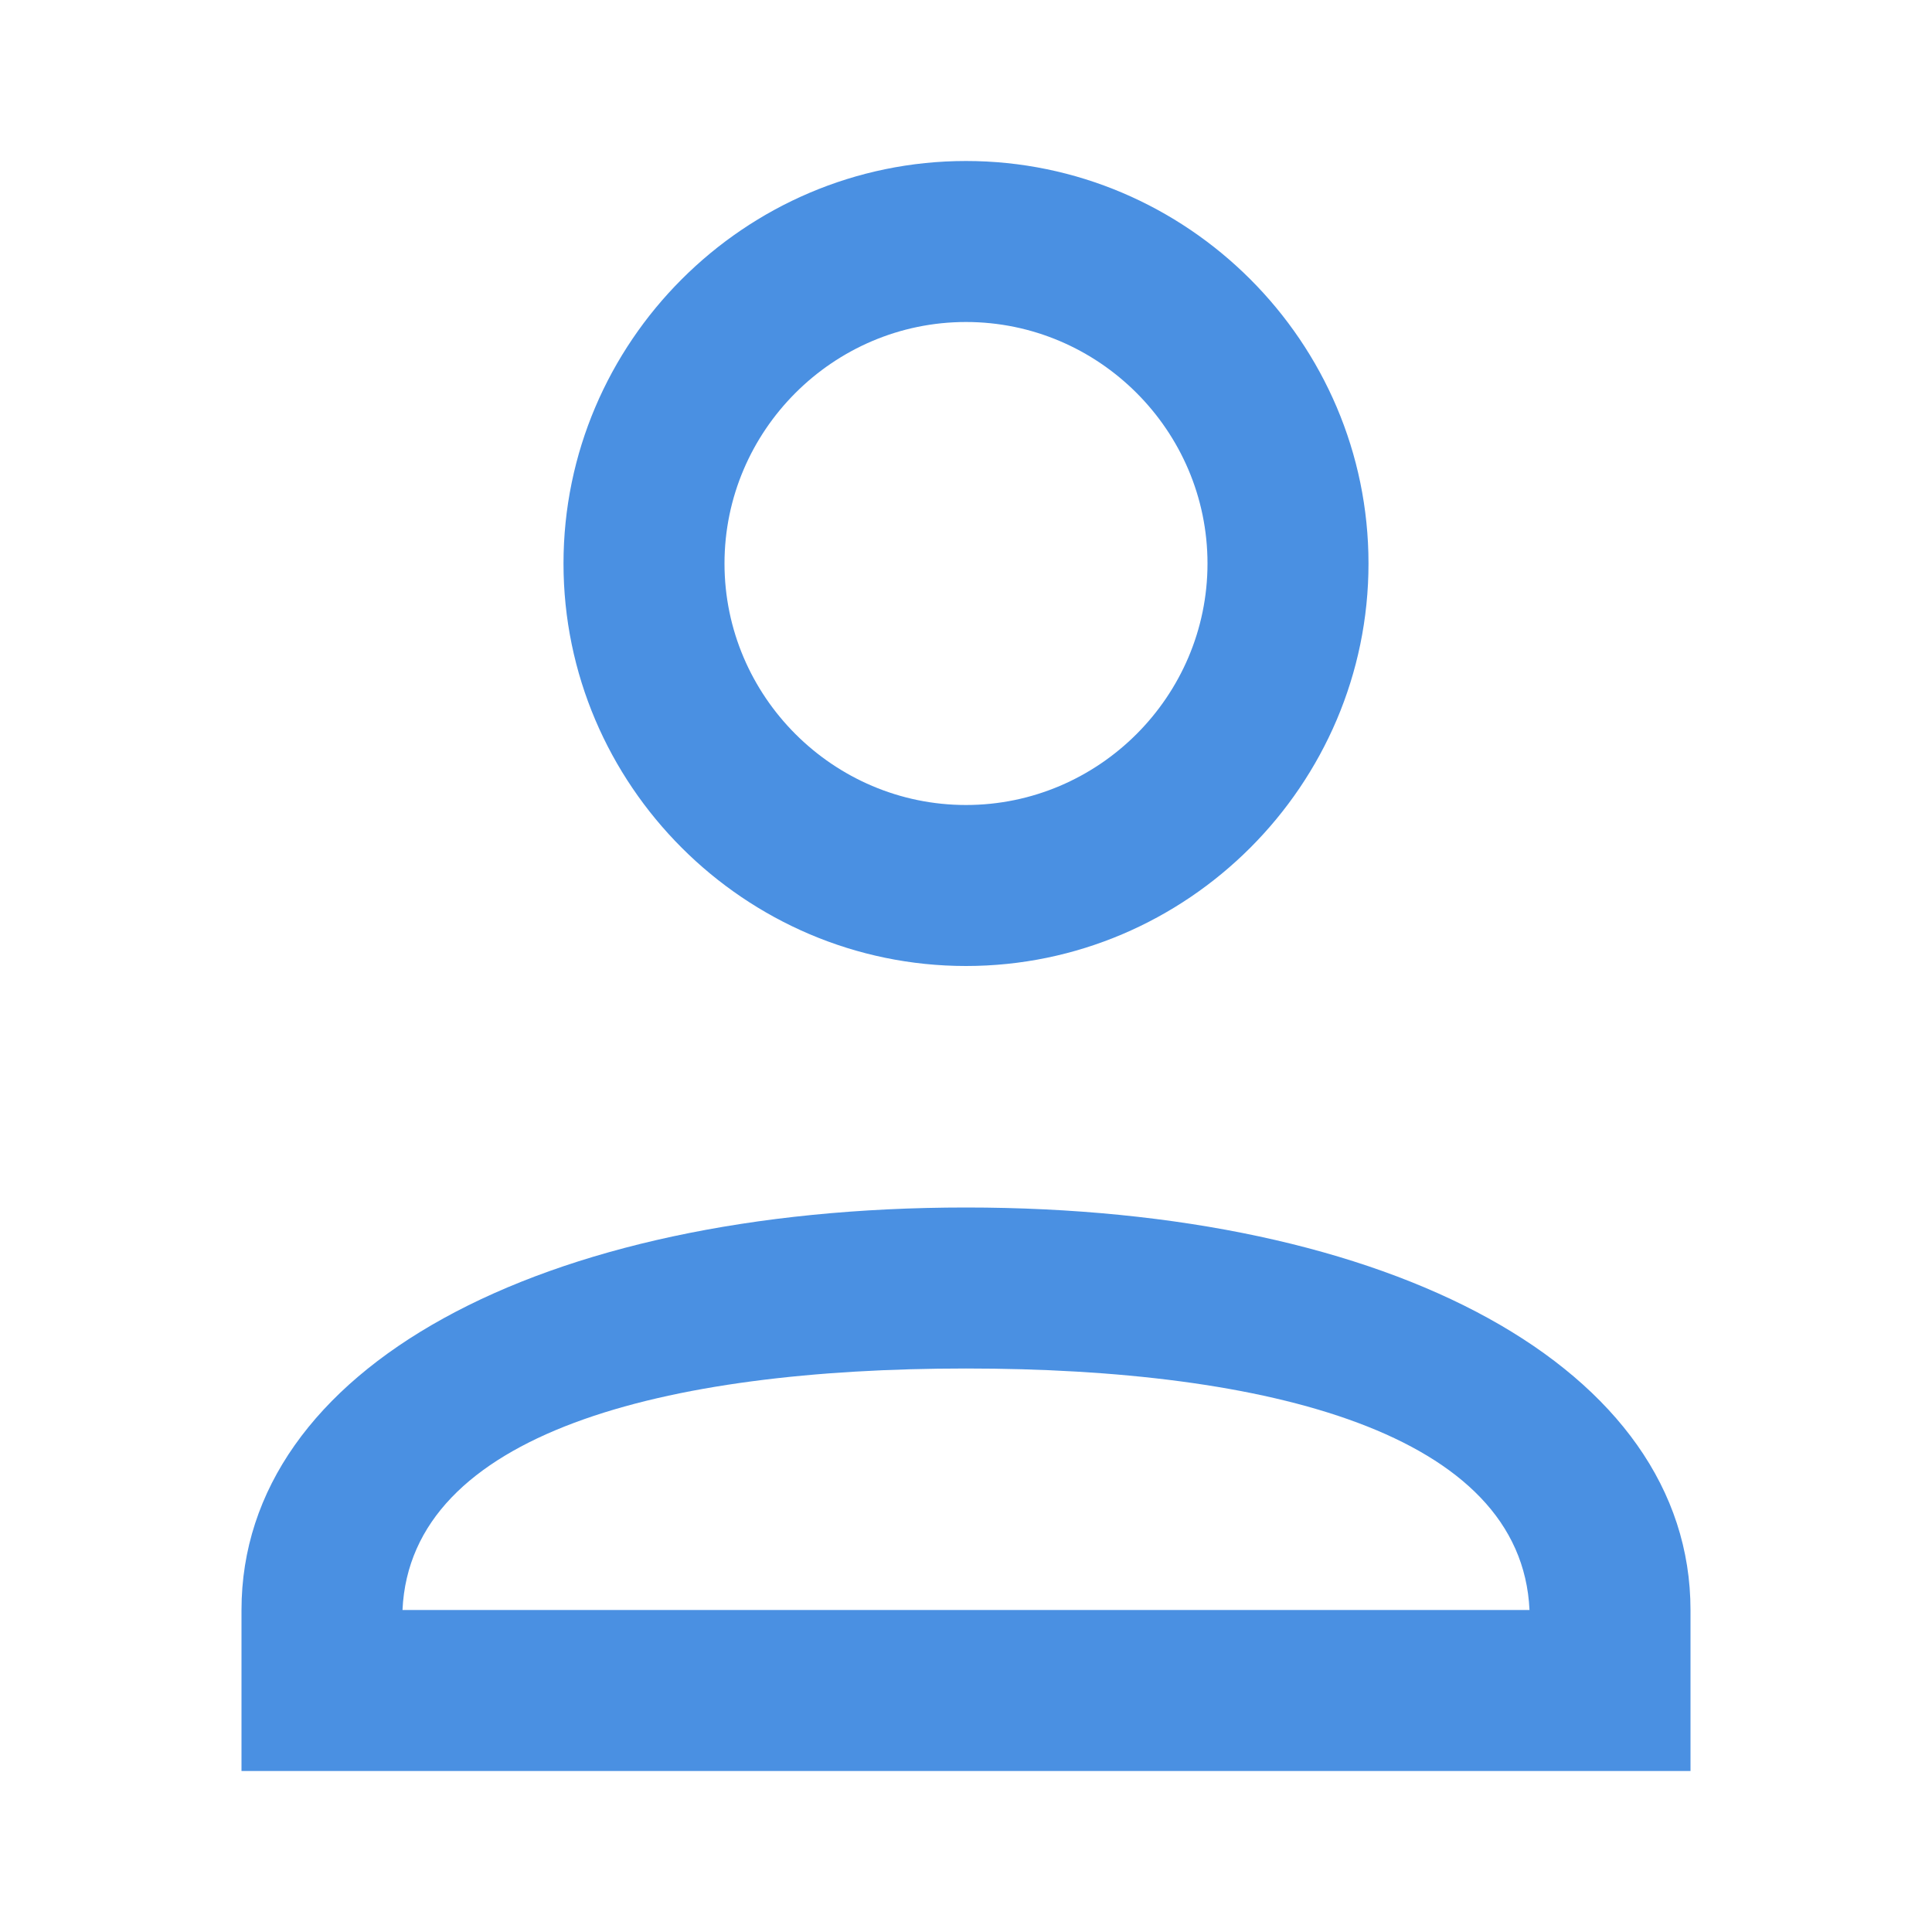
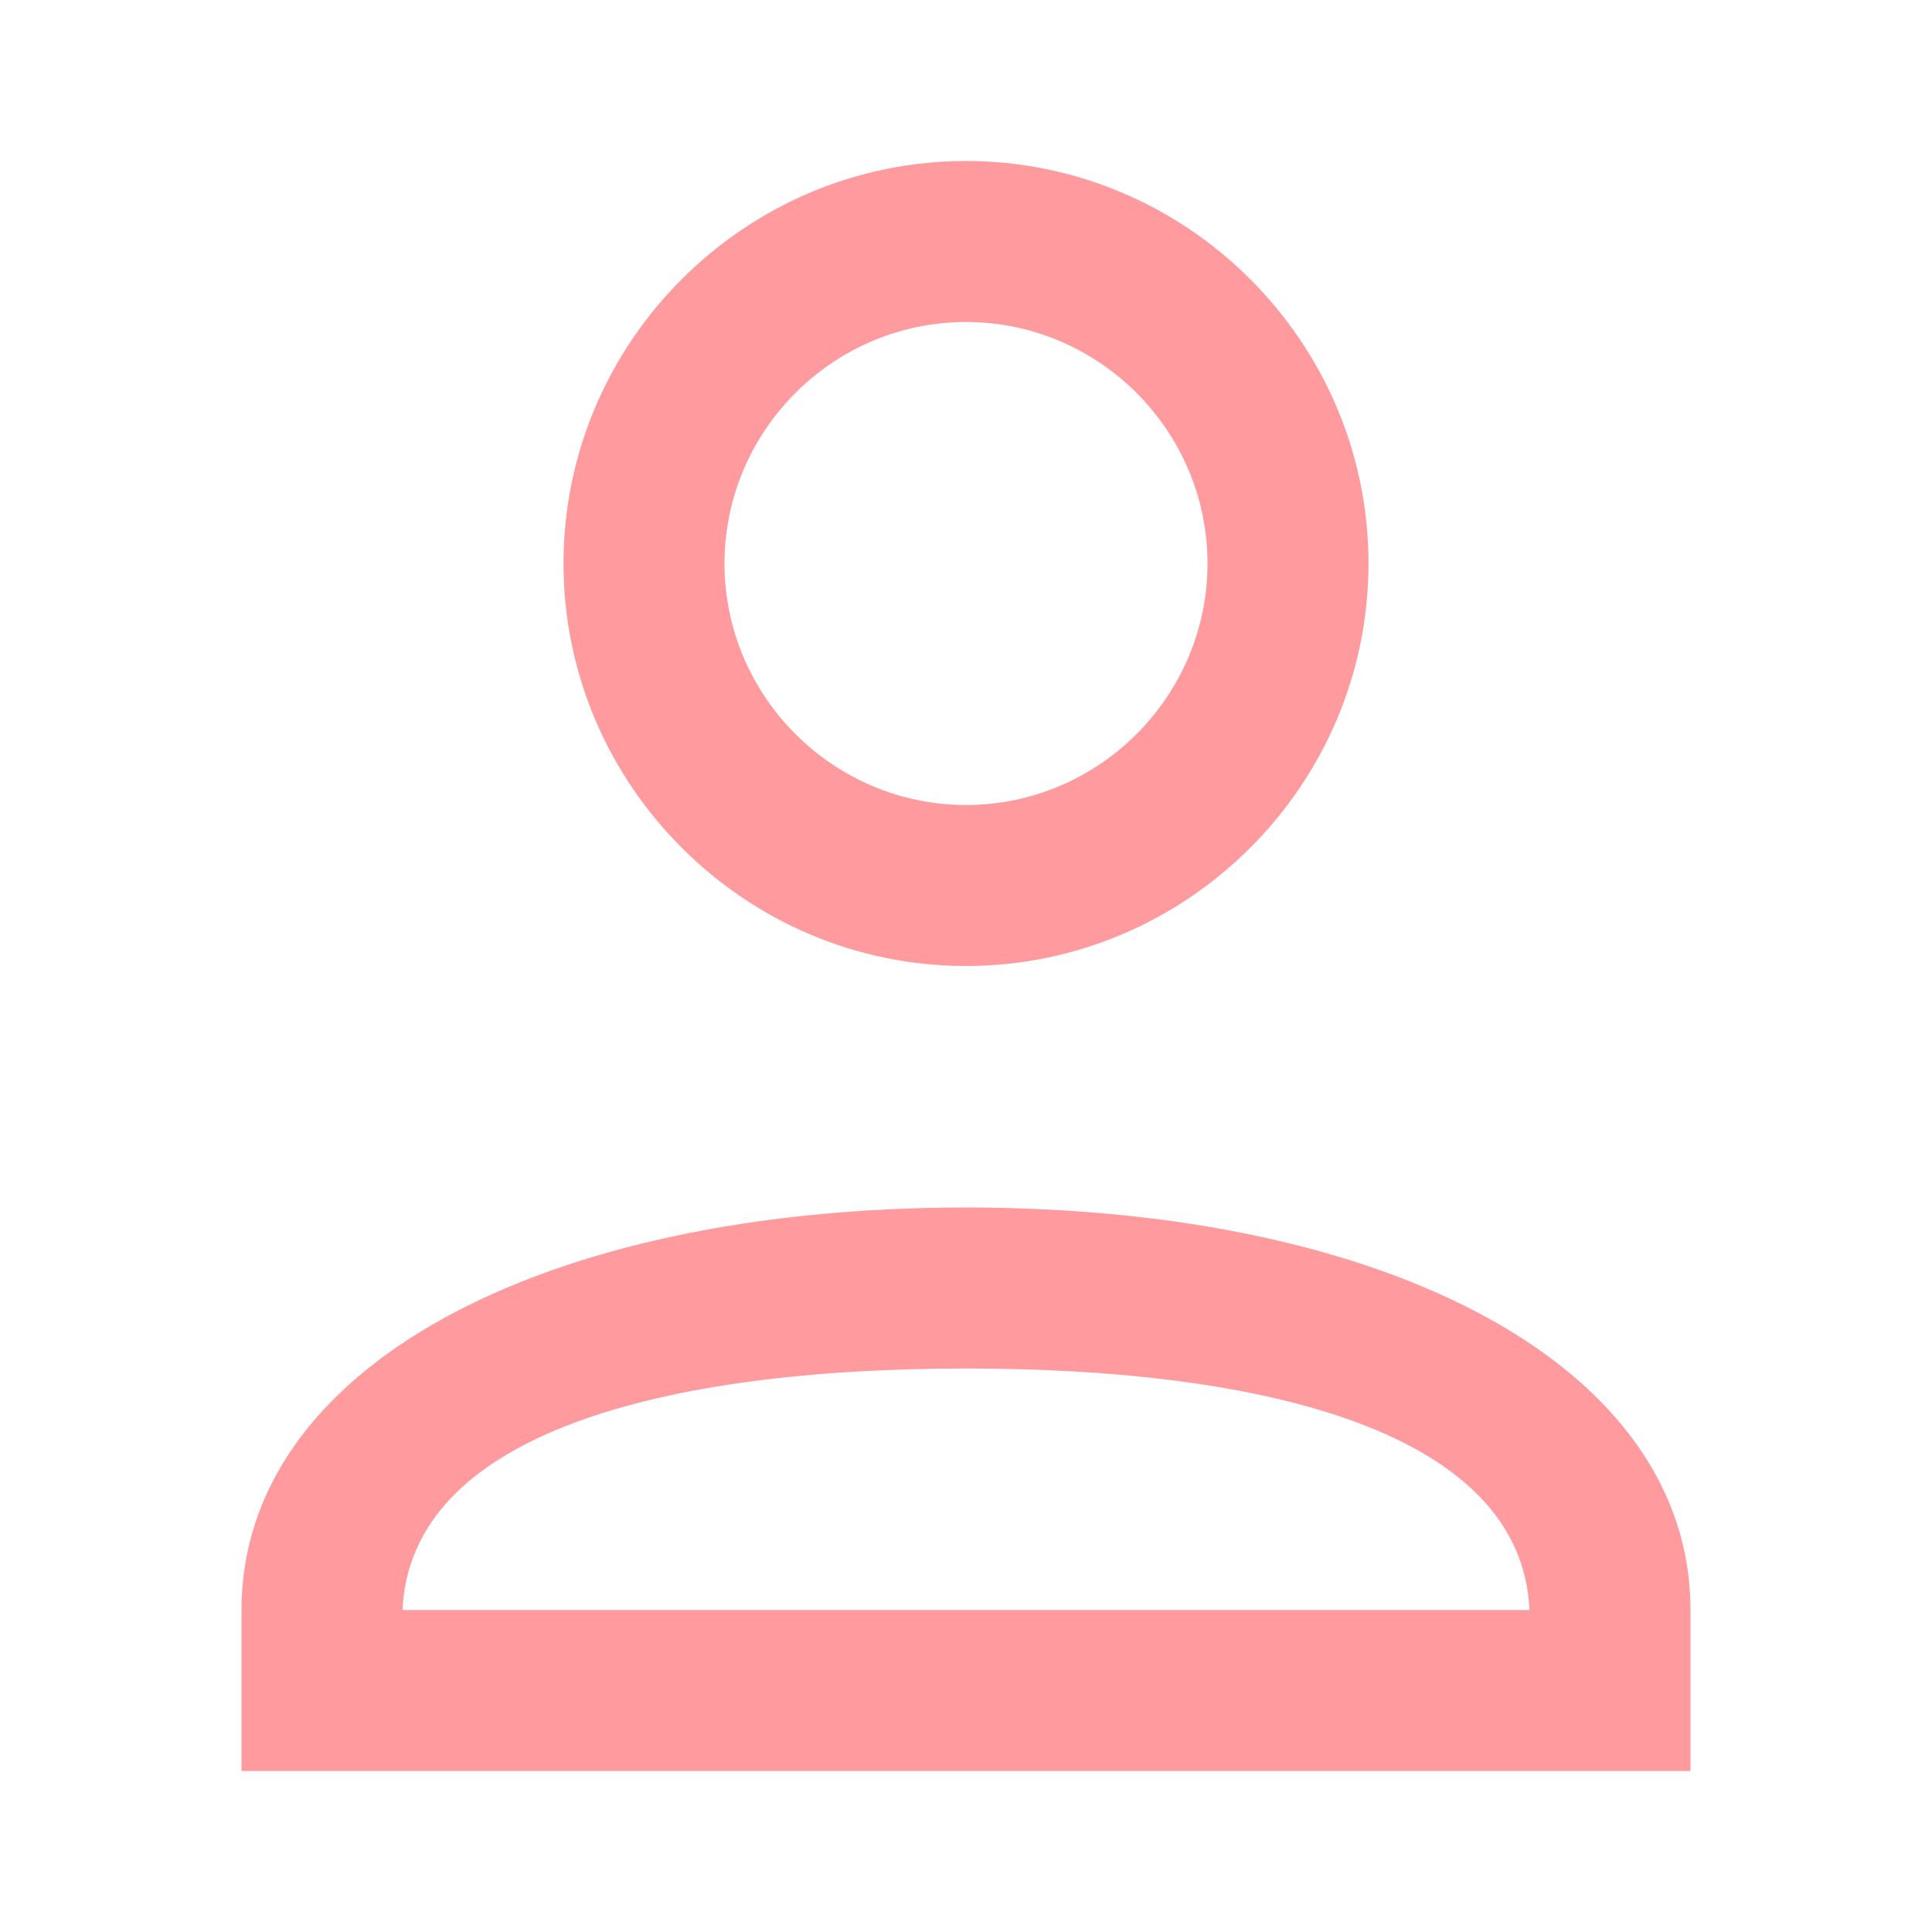
<svg xmlns="http://www.w3.org/2000/svg" viewBox="0 0 48 48" width="48" height="48">
-   <path fill="#4A90E2" d="M24,4c-5.5,0-10,4.5-10,10s4.5,10,10,10s10-4.5,10-10S29.5,4,24,4z M24,20c-3.3,0-6-2.7-6-6s2.7-6,6-6s6,2.7,6,6S27.3,20,24,20z" />
-   <path fill="#4A90E2" d="M42,44v-4c0-6-7.4-10-18-10S6,34,6,40v4H42z M38,40H10c0.2-4.4,6.5-6,14-6S37.8,35.6,38,40z" />
+   <path fill="#FF9A9E" d="M24,4c-5.5,0-10,4.5-10,10s4.5,10,10,10s10-4.5,10-10S29.5,4,24,4z M24,20c-3.3,0-6-2.7-6-6s2.7-6,6-6s6,2.7,6,6S27.3,20,24,20z" />
+   <path fill="#FF9A9E" d="M42,44v-4c0-6-7.4-10-18-10S6,34,6,40v4H42z M38,40H10c0.2-4.4,6.5-6,14-6S37.8,35.6,38,40z" />
</svg>
